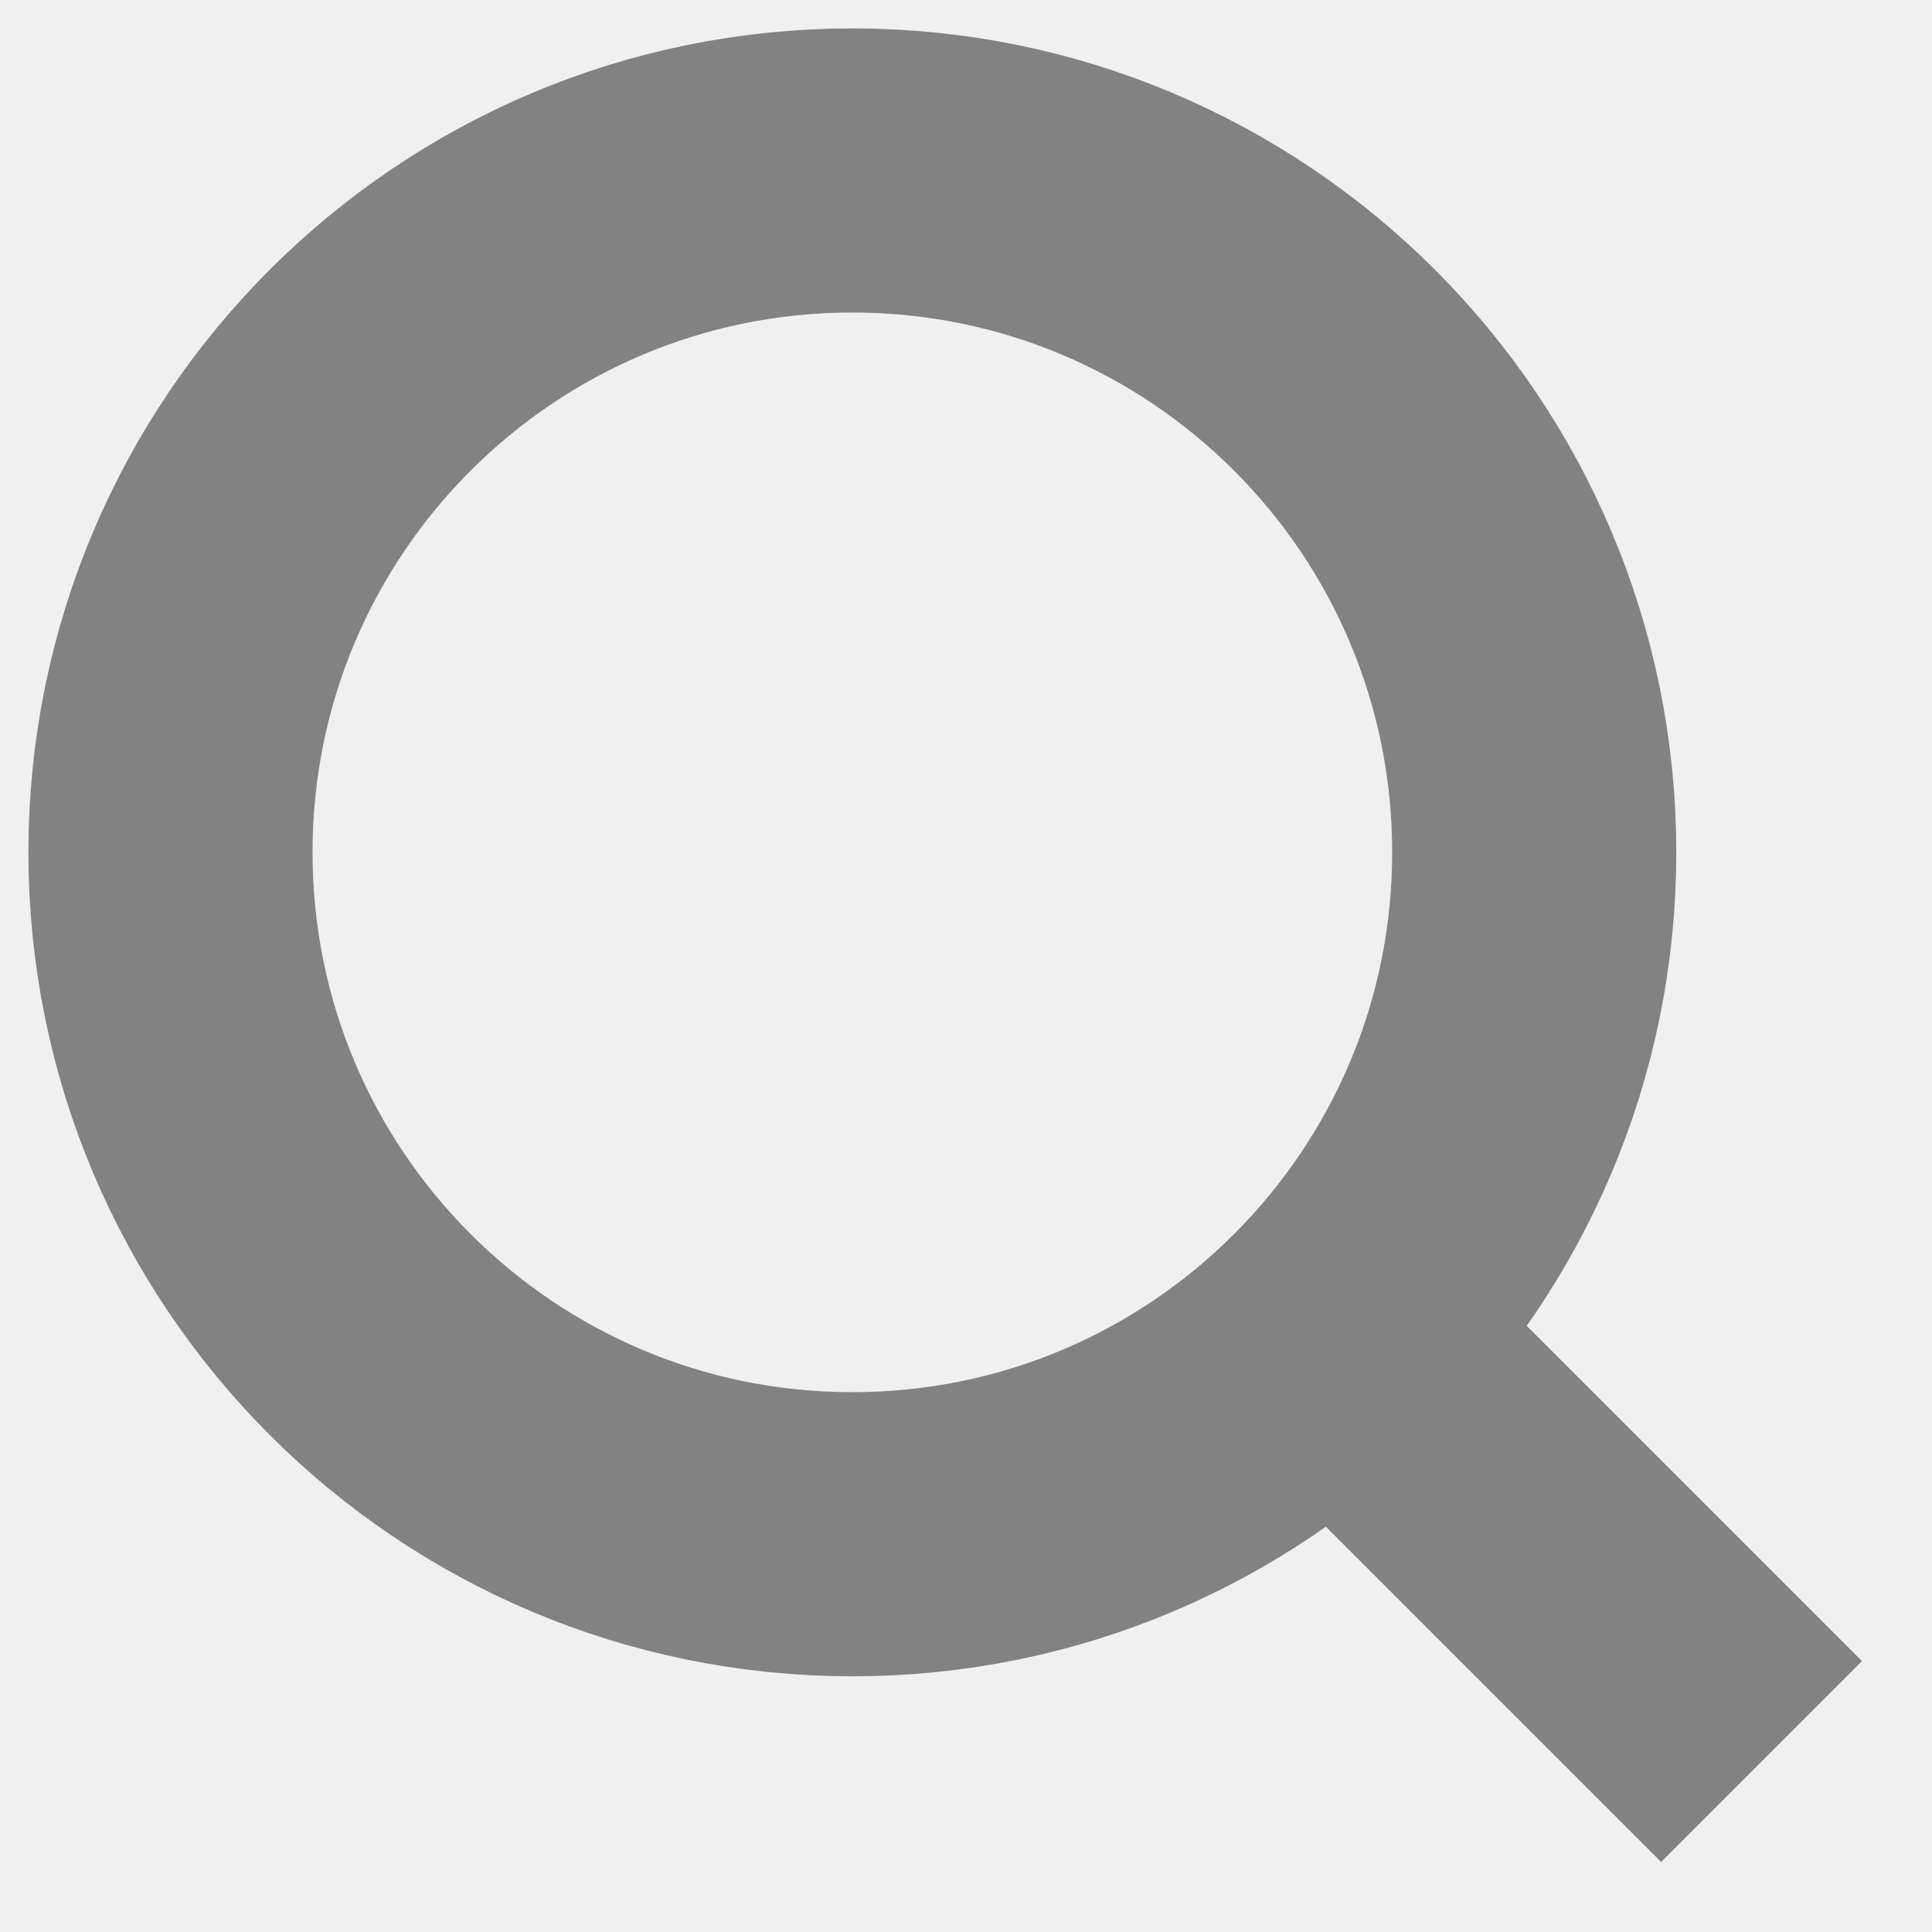
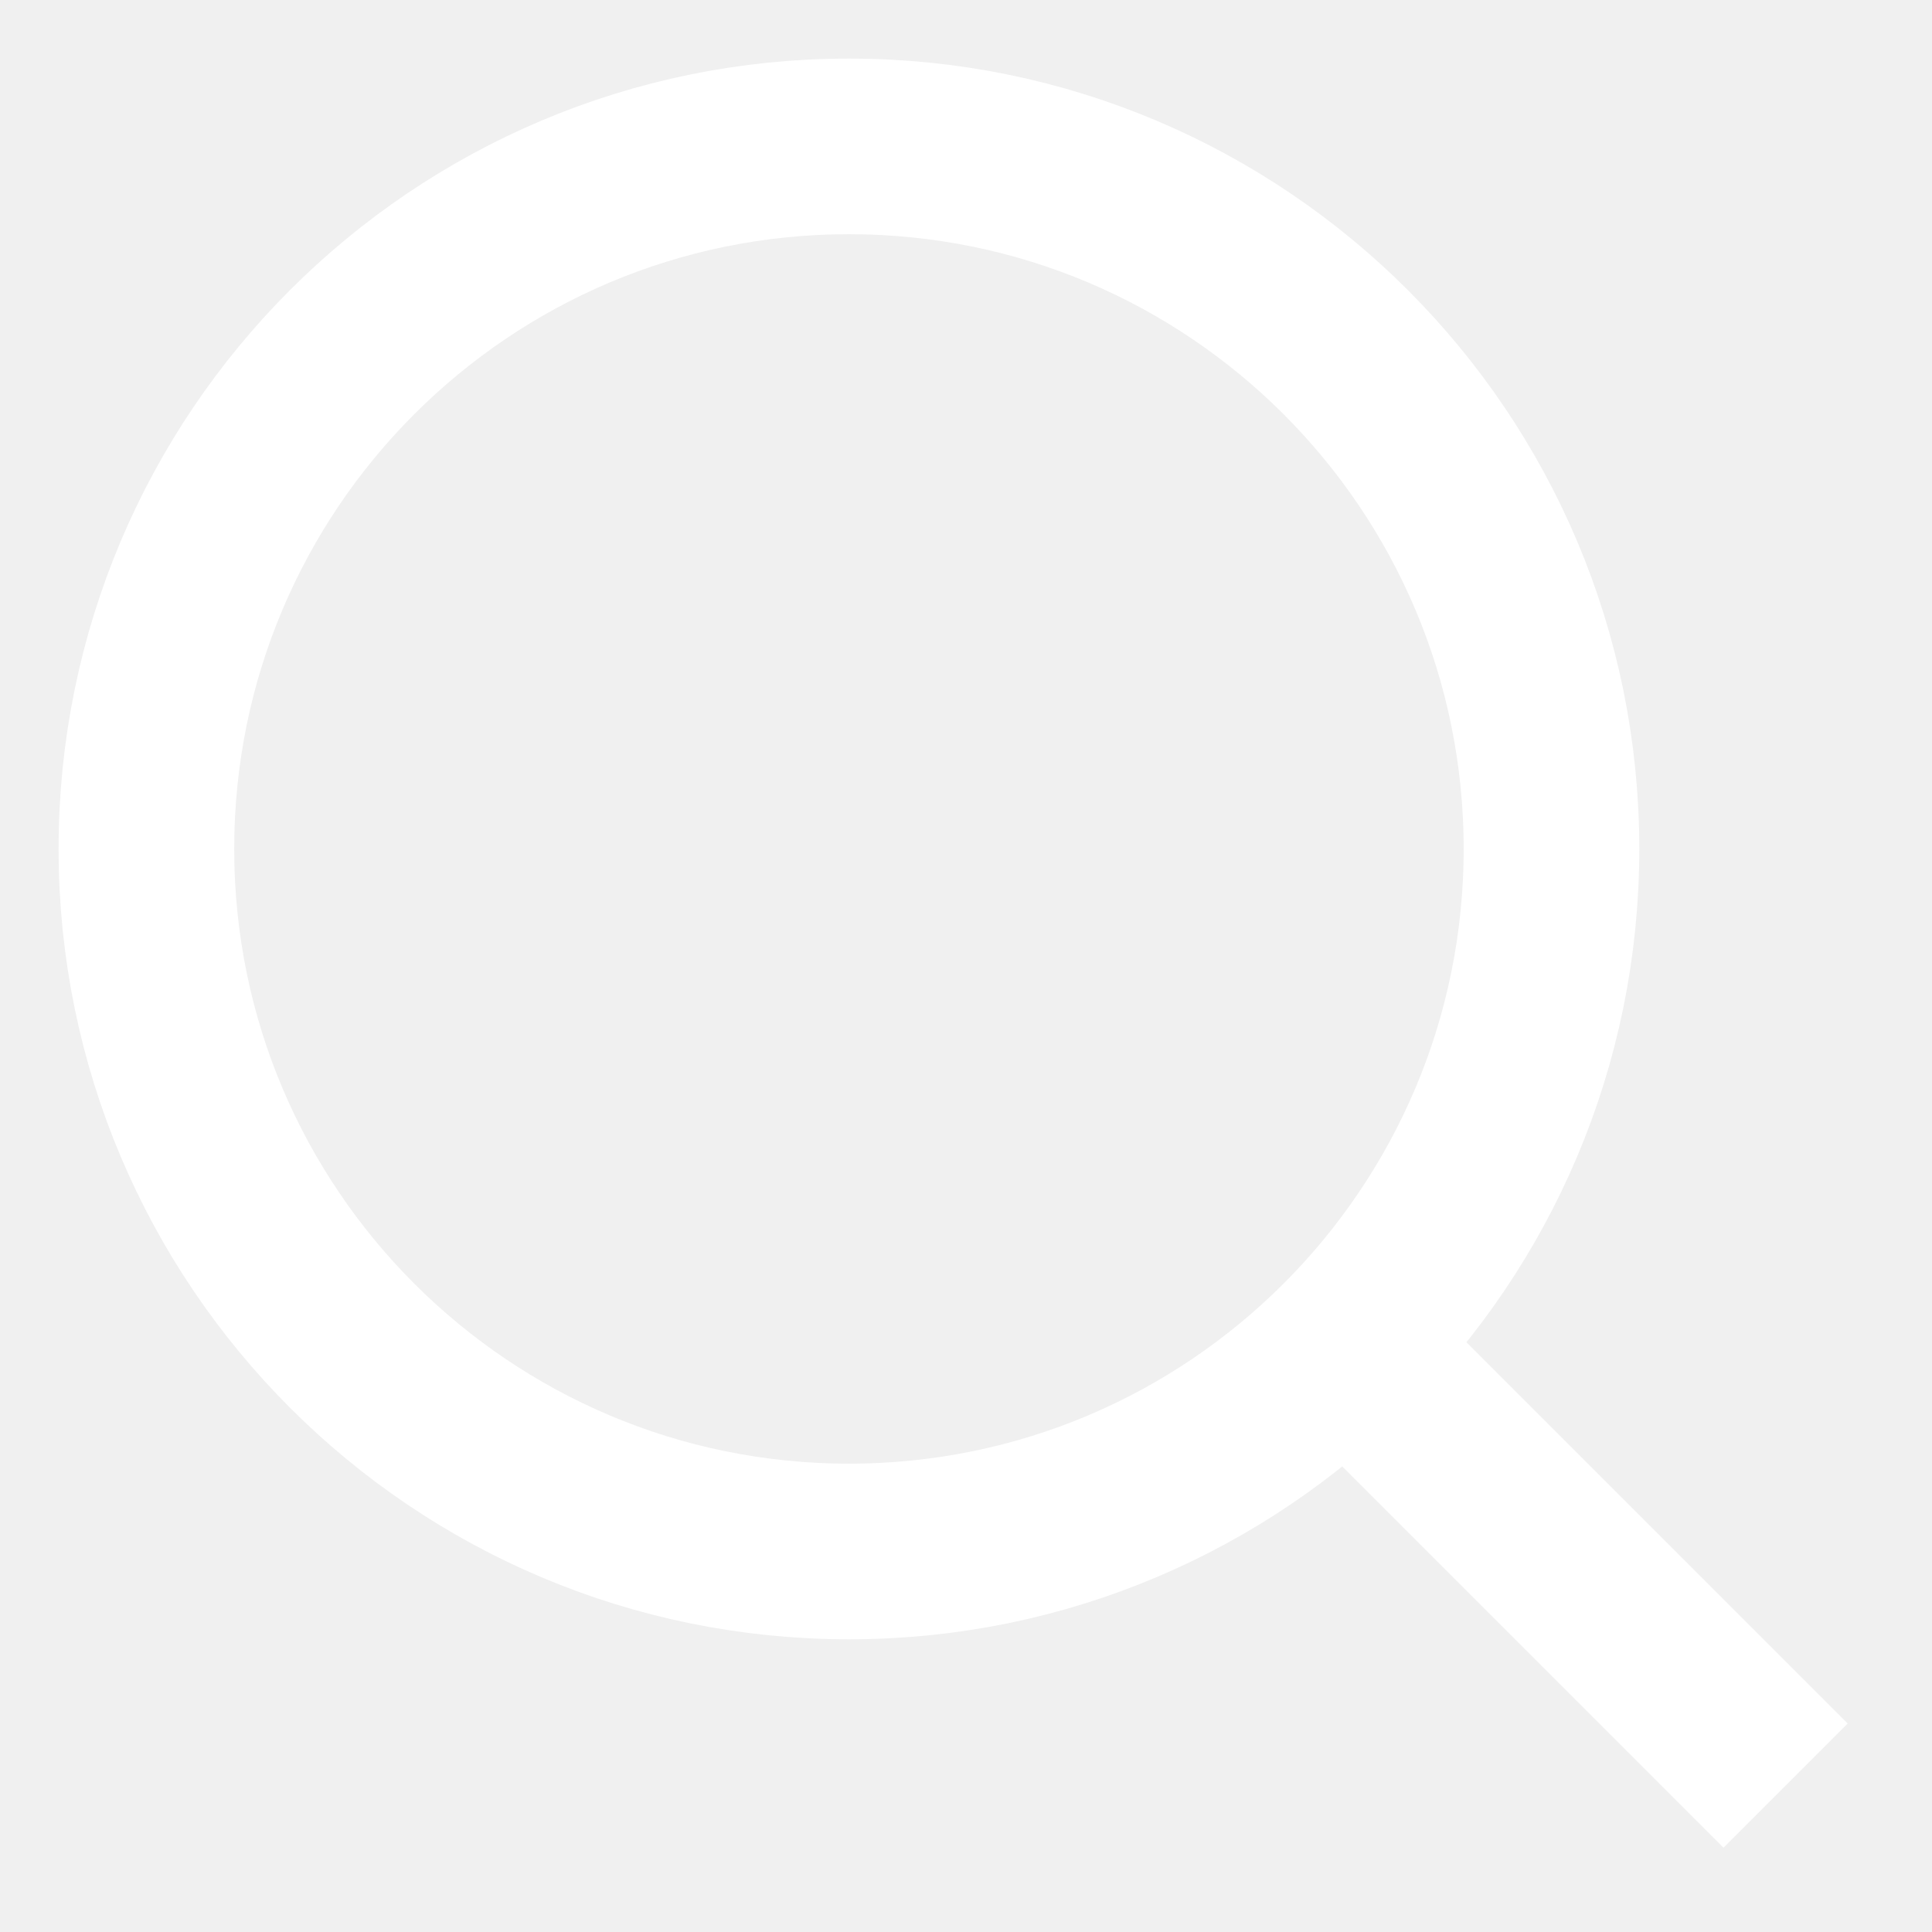
- <svg xmlns="http://www.w3.org/2000/svg" width="17" height="17" viewBox="0 0 17 17" fill="none">
-   <path d="M15.5 15.5L11.5 11.5M7.5 13.5C4.186 13.5 1.5 10.814 1.5 7.5C1.5 4.186 4.186 1.5 7.5 1.5C10.814 1.5 13.5 4.186 13.5 7.5C13.5 10.814 10.814 13.5 7.5 13.5Z" stroke="#828282" stroke-width="2.5" />
+ <svg xmlns="http://www.w3.org/2000/svg" width="22" height="22" viewBox="0 0 22 22" fill="none">
+   <path d="M20.333 20.333L15 15M9.667 17.667C5.248 17.667 1.667 14.085 1.667 9.667C1.667 5.248 5.248 1.667 9.667 1.667C14.085 1.667 17.667 5.248 17.667 9.667C17.667 14.085 14.085 17.667 9.667 17.667Z" stroke="white" stroke-width="2" />
</svg>
